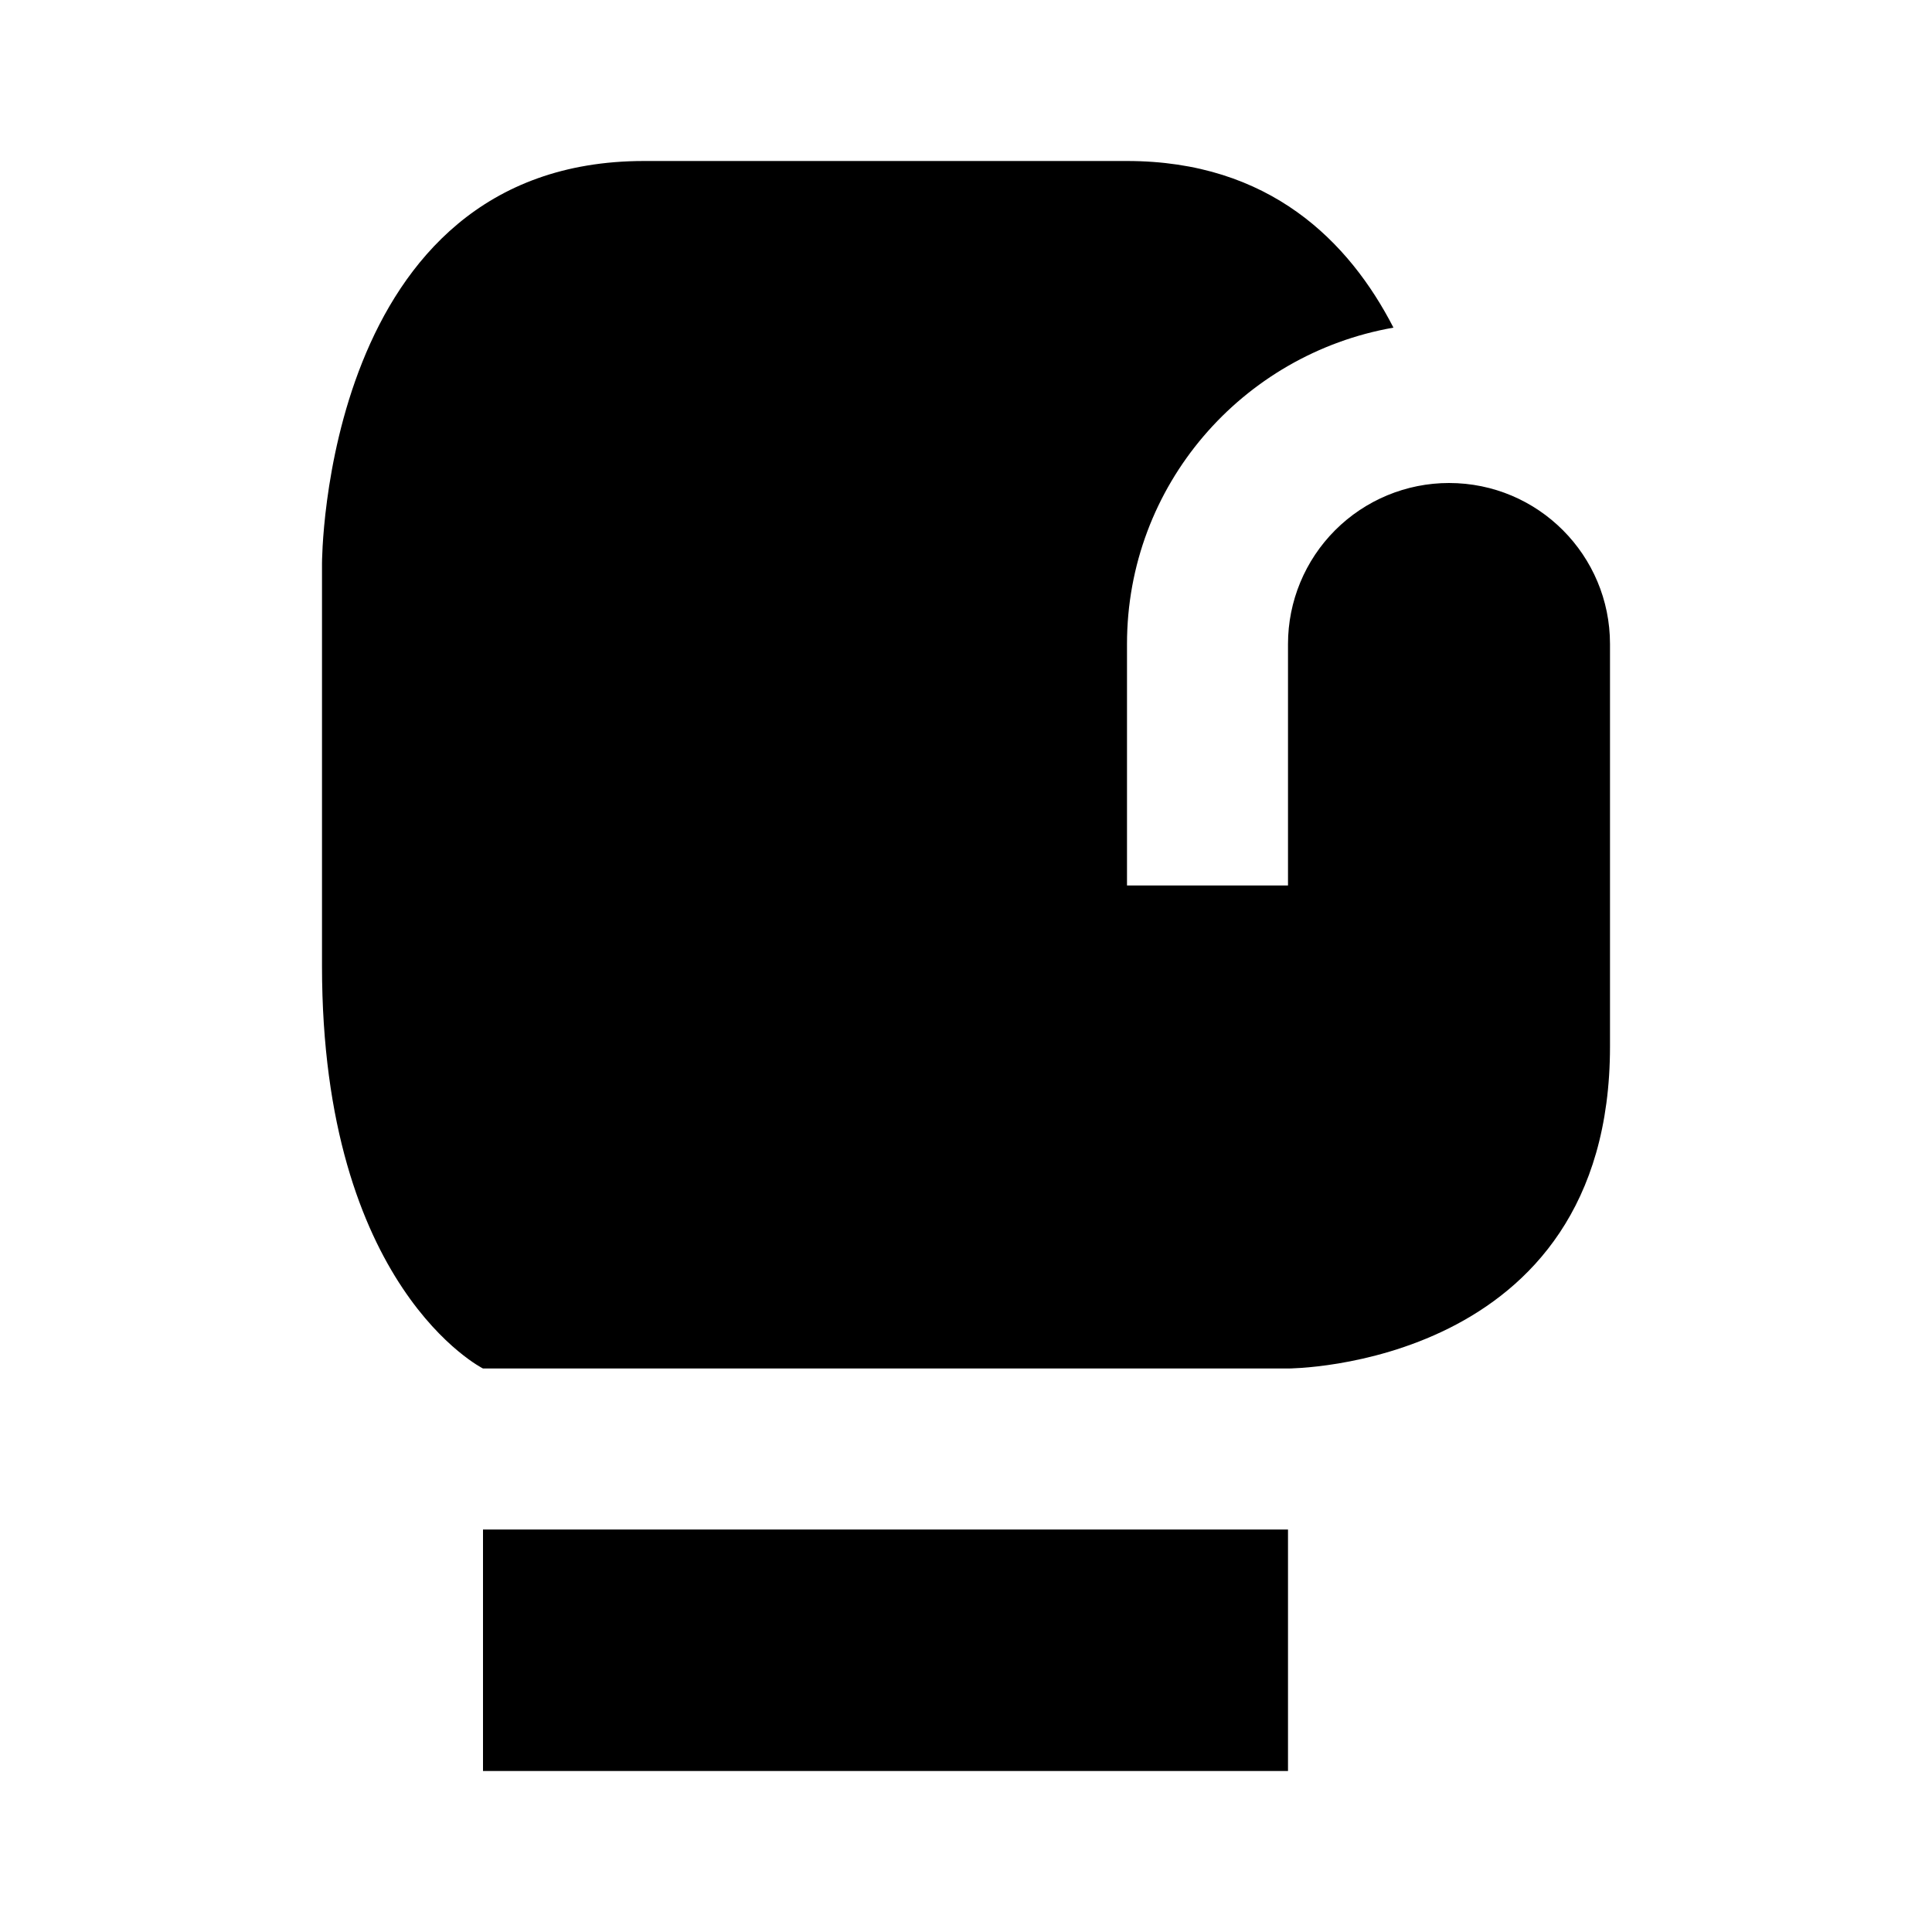
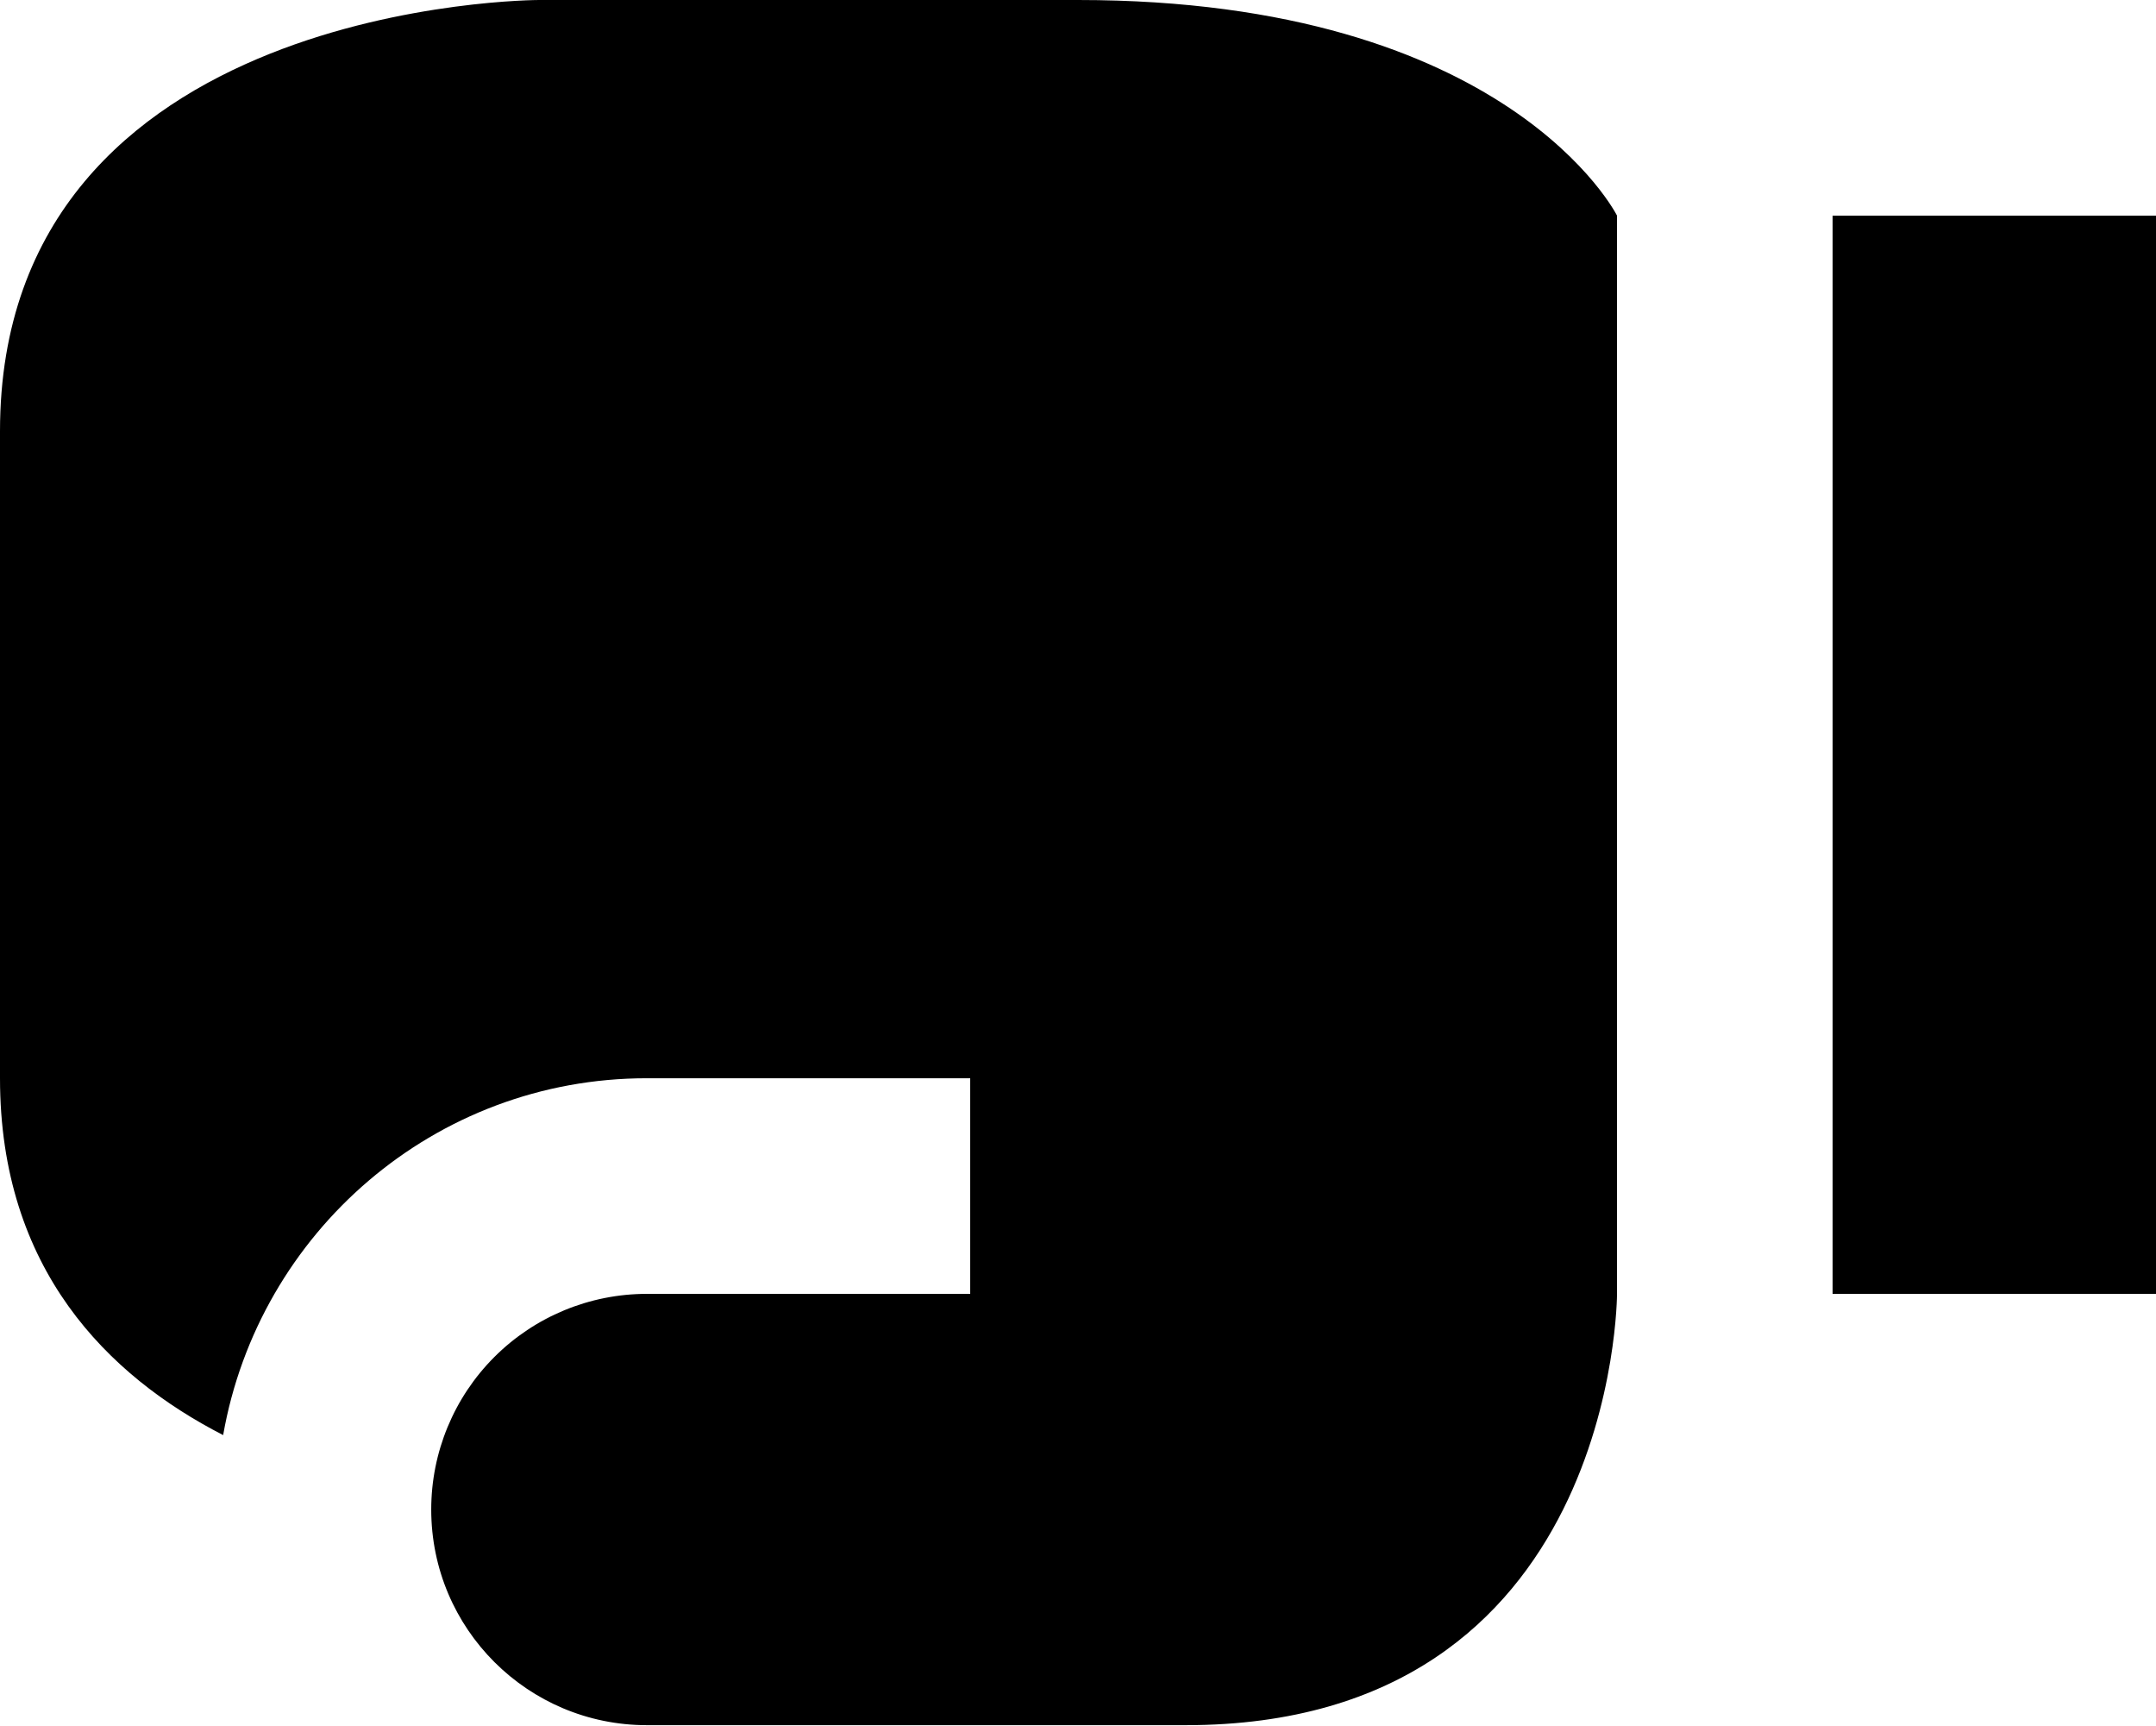
- <svg xmlns="http://www.w3.org/2000/svg" width="24" height="24" viewBox="0 0 24 24" fill="none">
-   <path d="M16 19L6 19L6 22L16 22L16 19ZM4 12C4 8 4 7 4 7C4 7 4 2 8 2L14 2C15.77 2 16.76 3 17.31 4.07C15.43 4.4 14 6.03 14 8L14 11L16 11L16 8C16 7.47 16.211 6.961 16.586 6.586C16.961 6.211 17.47 6 18 6C19.11 6 20 6.9 20 8L20 13C20 17 16 17 16 17L6 17C6 17 4 16 4 12Z" fill="black" />
+ <svg xmlns="http://www.w3.org/2000/svg" preserveAspectRatio="none" overflow="visible" style="display: block;" width="33.333" height="26.667" viewBox="0 0 33.333 26.667" fill="none">
+   <path id="Vector" d="M28.333 20V3.333H33.333V20H28.333ZM16.667 0C10 0 8.333 0 8.333 0C8.333 0 0 0 0 6.667V16.667C0 19.617 1.667 21.267 3.45 22.183C4 19.05 6.717 16.667 10 16.667H15V20H10C9.116 20 8.268 20.351 7.643 20.976C7.018 21.601 6.667 22.449 6.667 23.333C6.667 25.183 8.167 26.667 10 26.667H18.333C25 26.667 25 20 25 20V3.333C25 3.333 23.333 0 16.667 0Z" fill="black" />
</svg>
